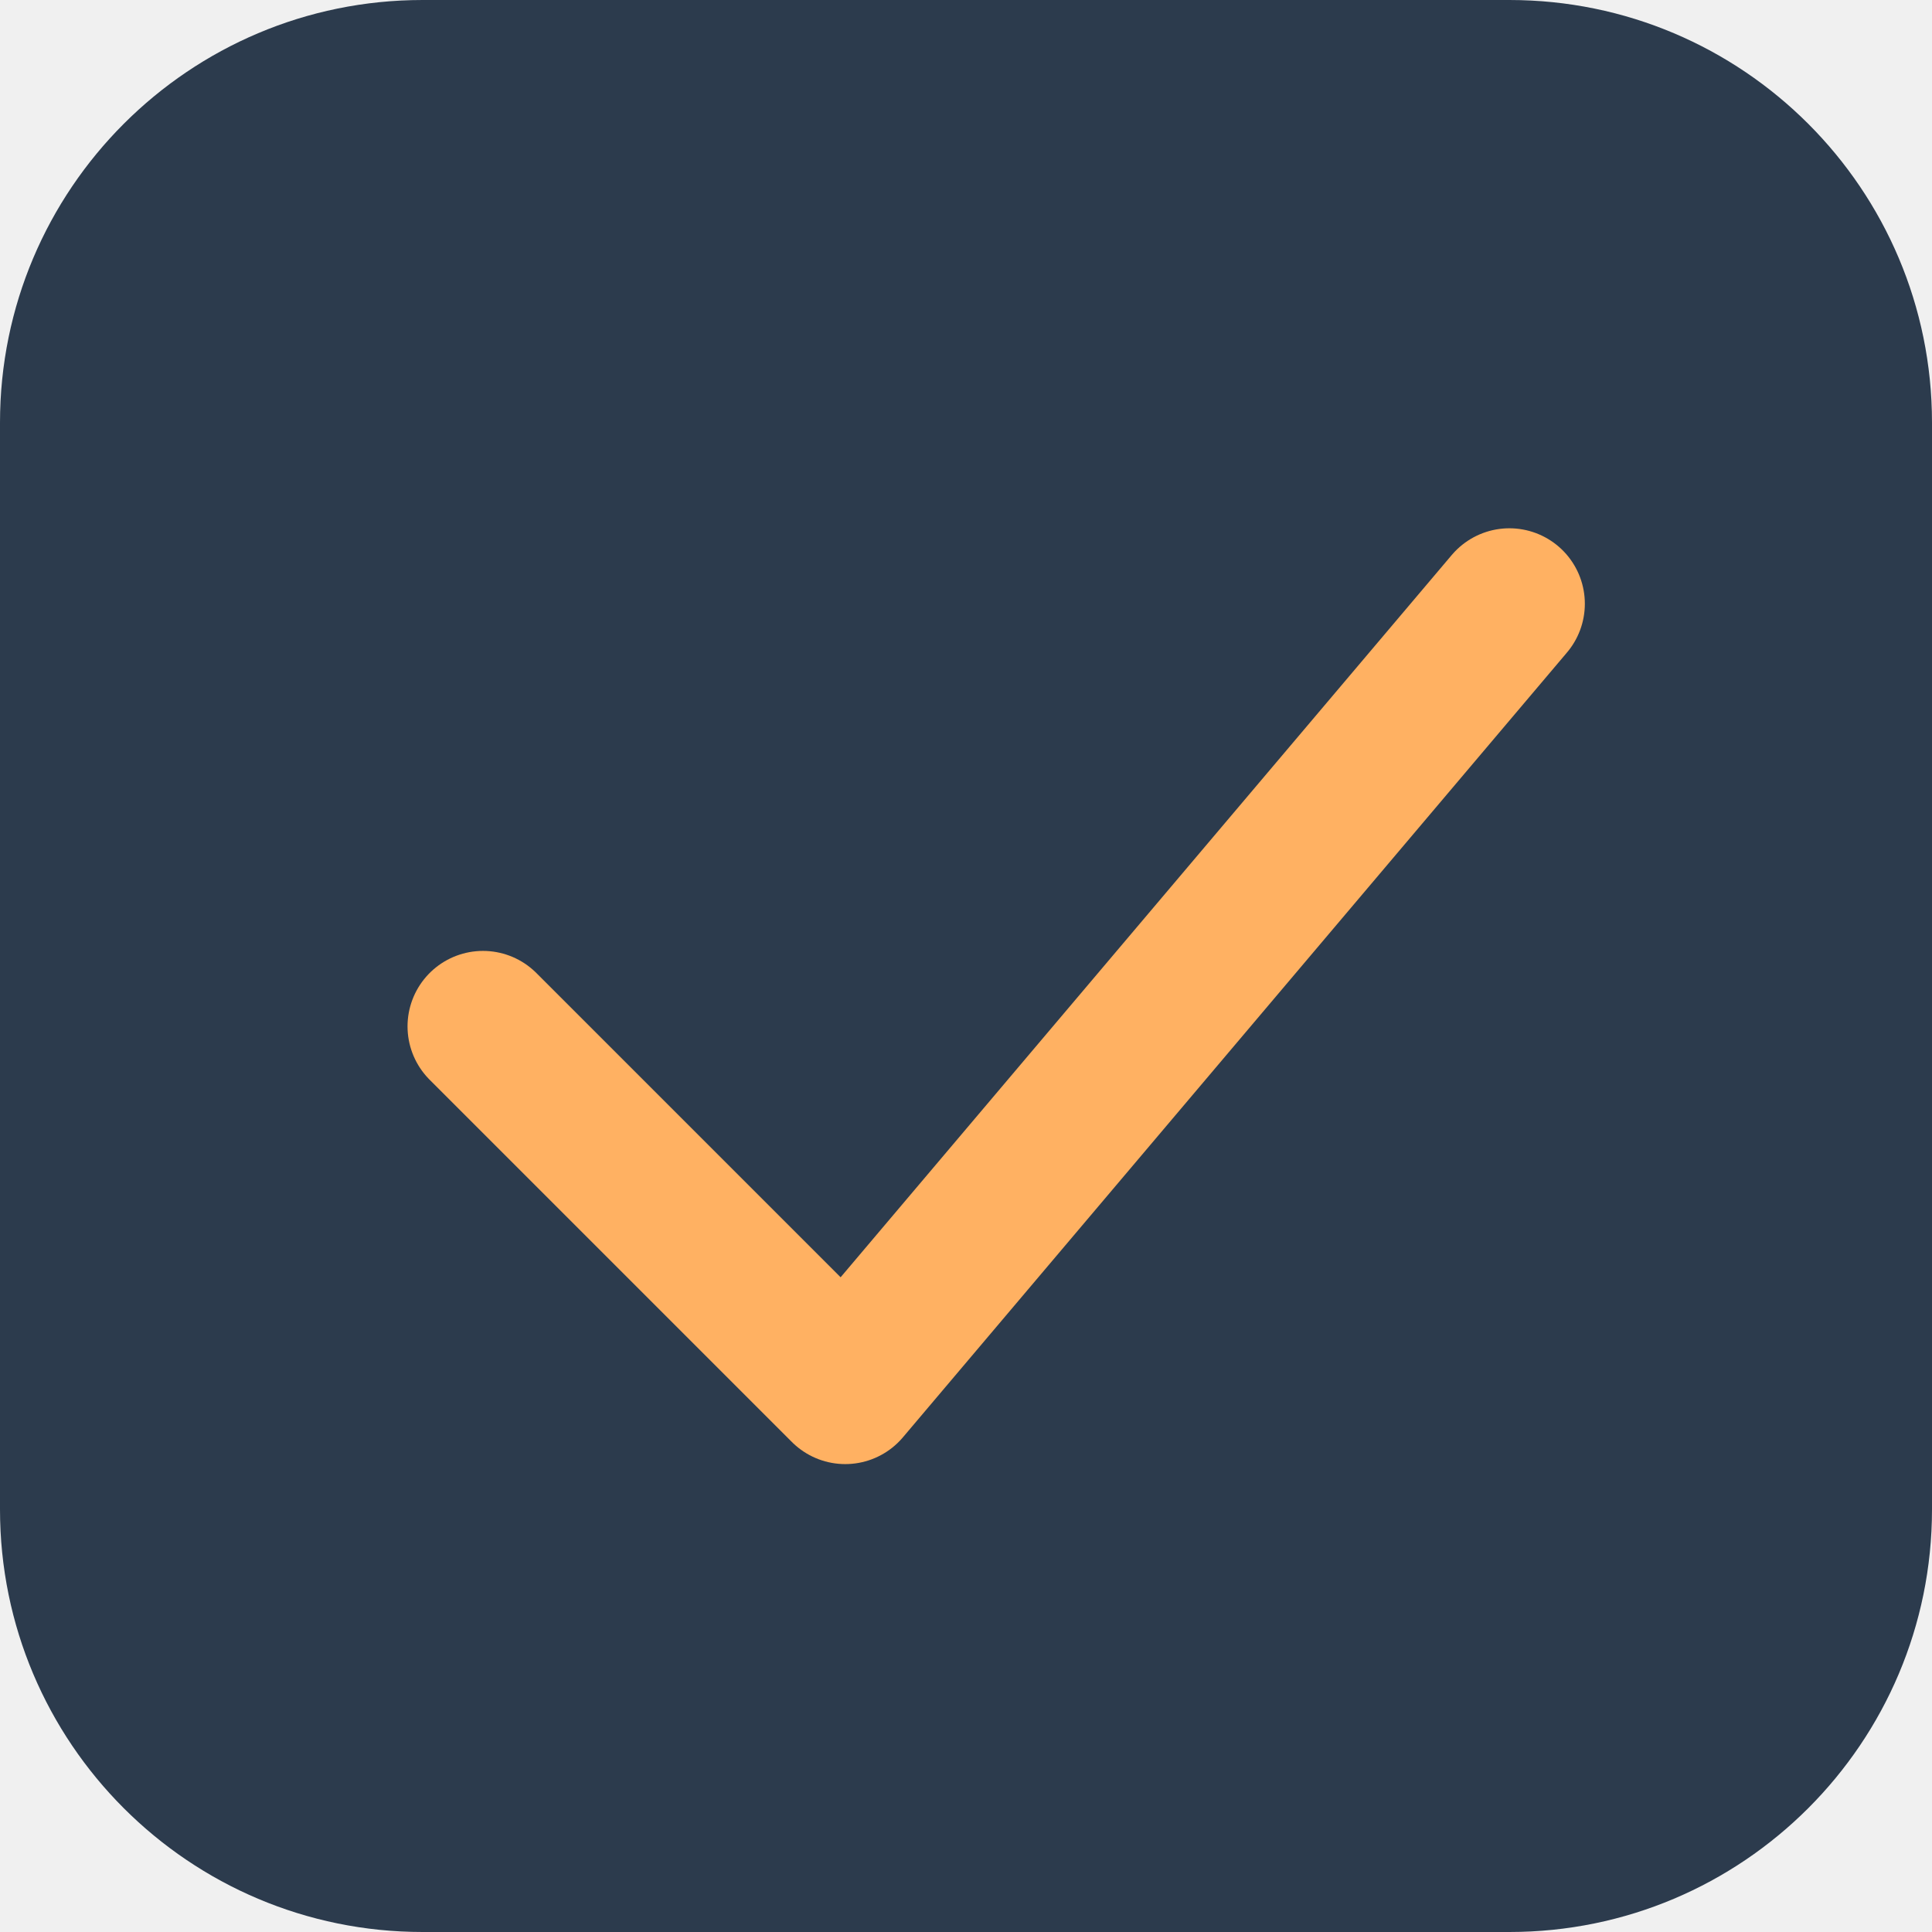
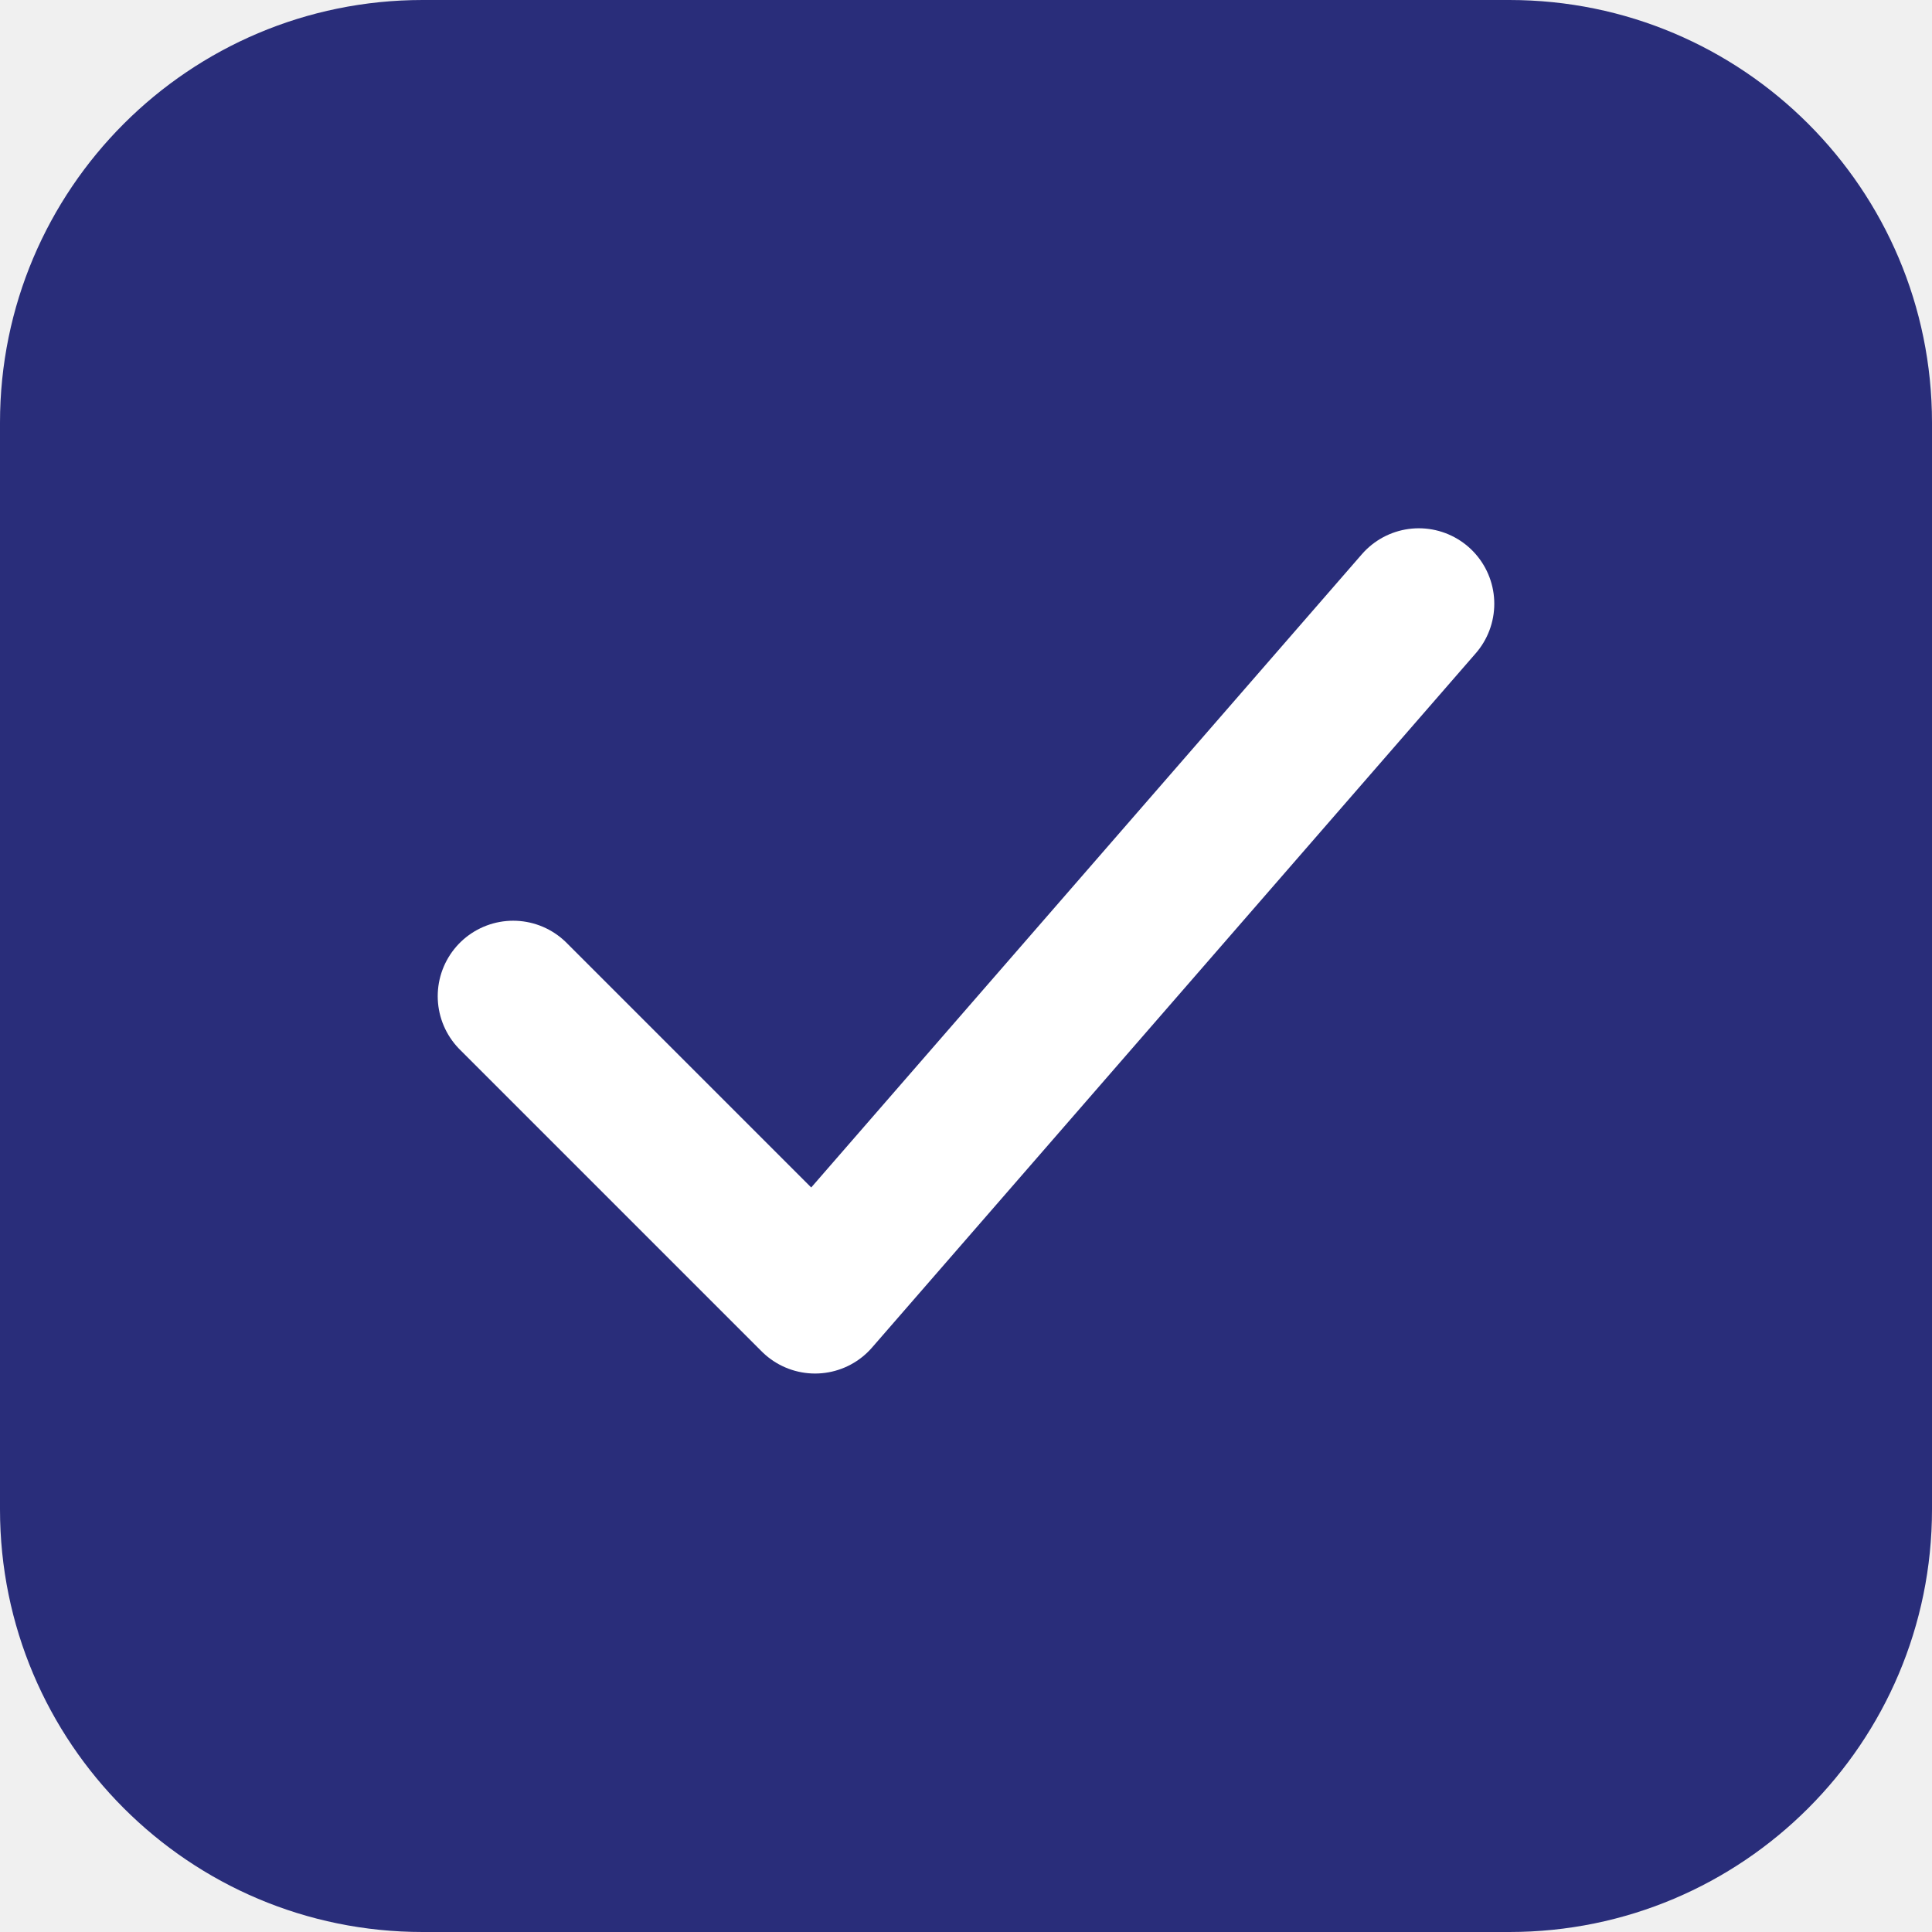
<svg xmlns="http://www.w3.org/2000/svg" viewBox="0 0 64 64">
-   <rect width="64" height="64" rx="14" fill="#2C3B4D" />
-   <path d="M16 34 L28 46 L50 20" fill="none" stroke="#FFB162" stroke-width="5" stroke-linecap="round" stroke-linejoin="round" />
+   <rect width="64" height="64" rx="14" fill="#292d7a" />
+   <path d="M17 33l10 10 20-23" fill="none" stroke="#fff" stroke-width="5" stroke-linecap="round" stroke-linejoin="round" />
</svg>
